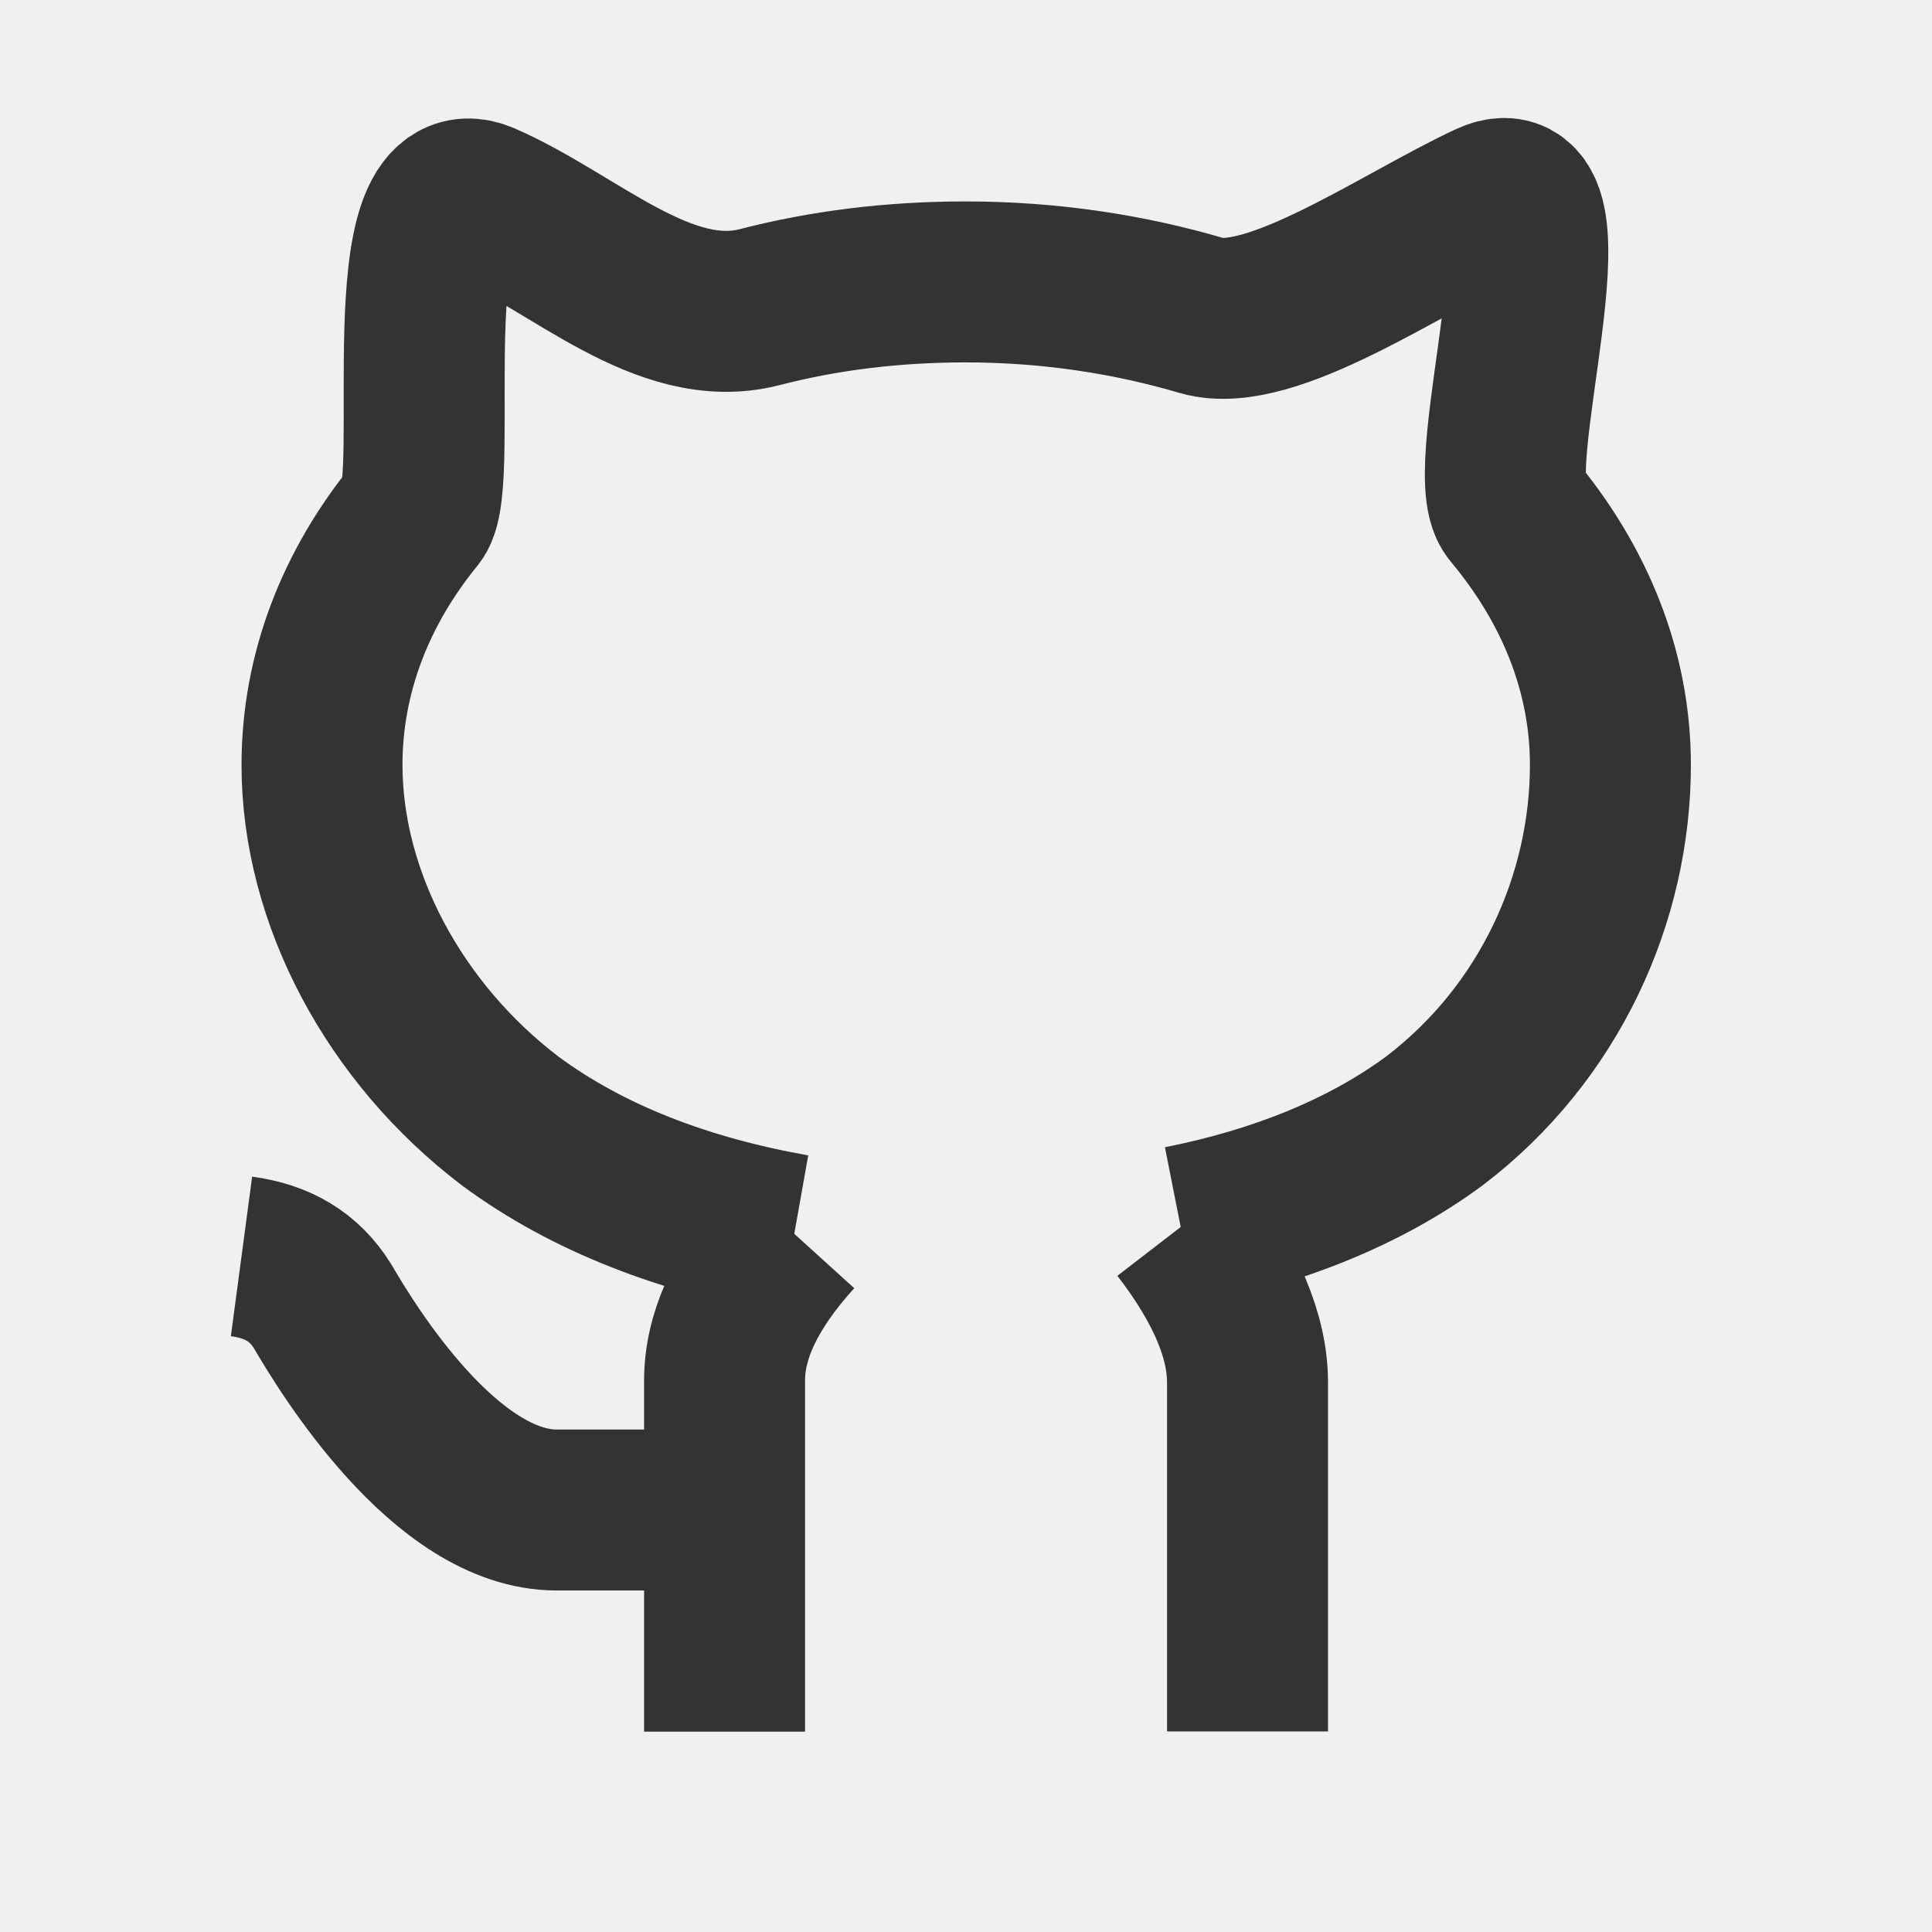
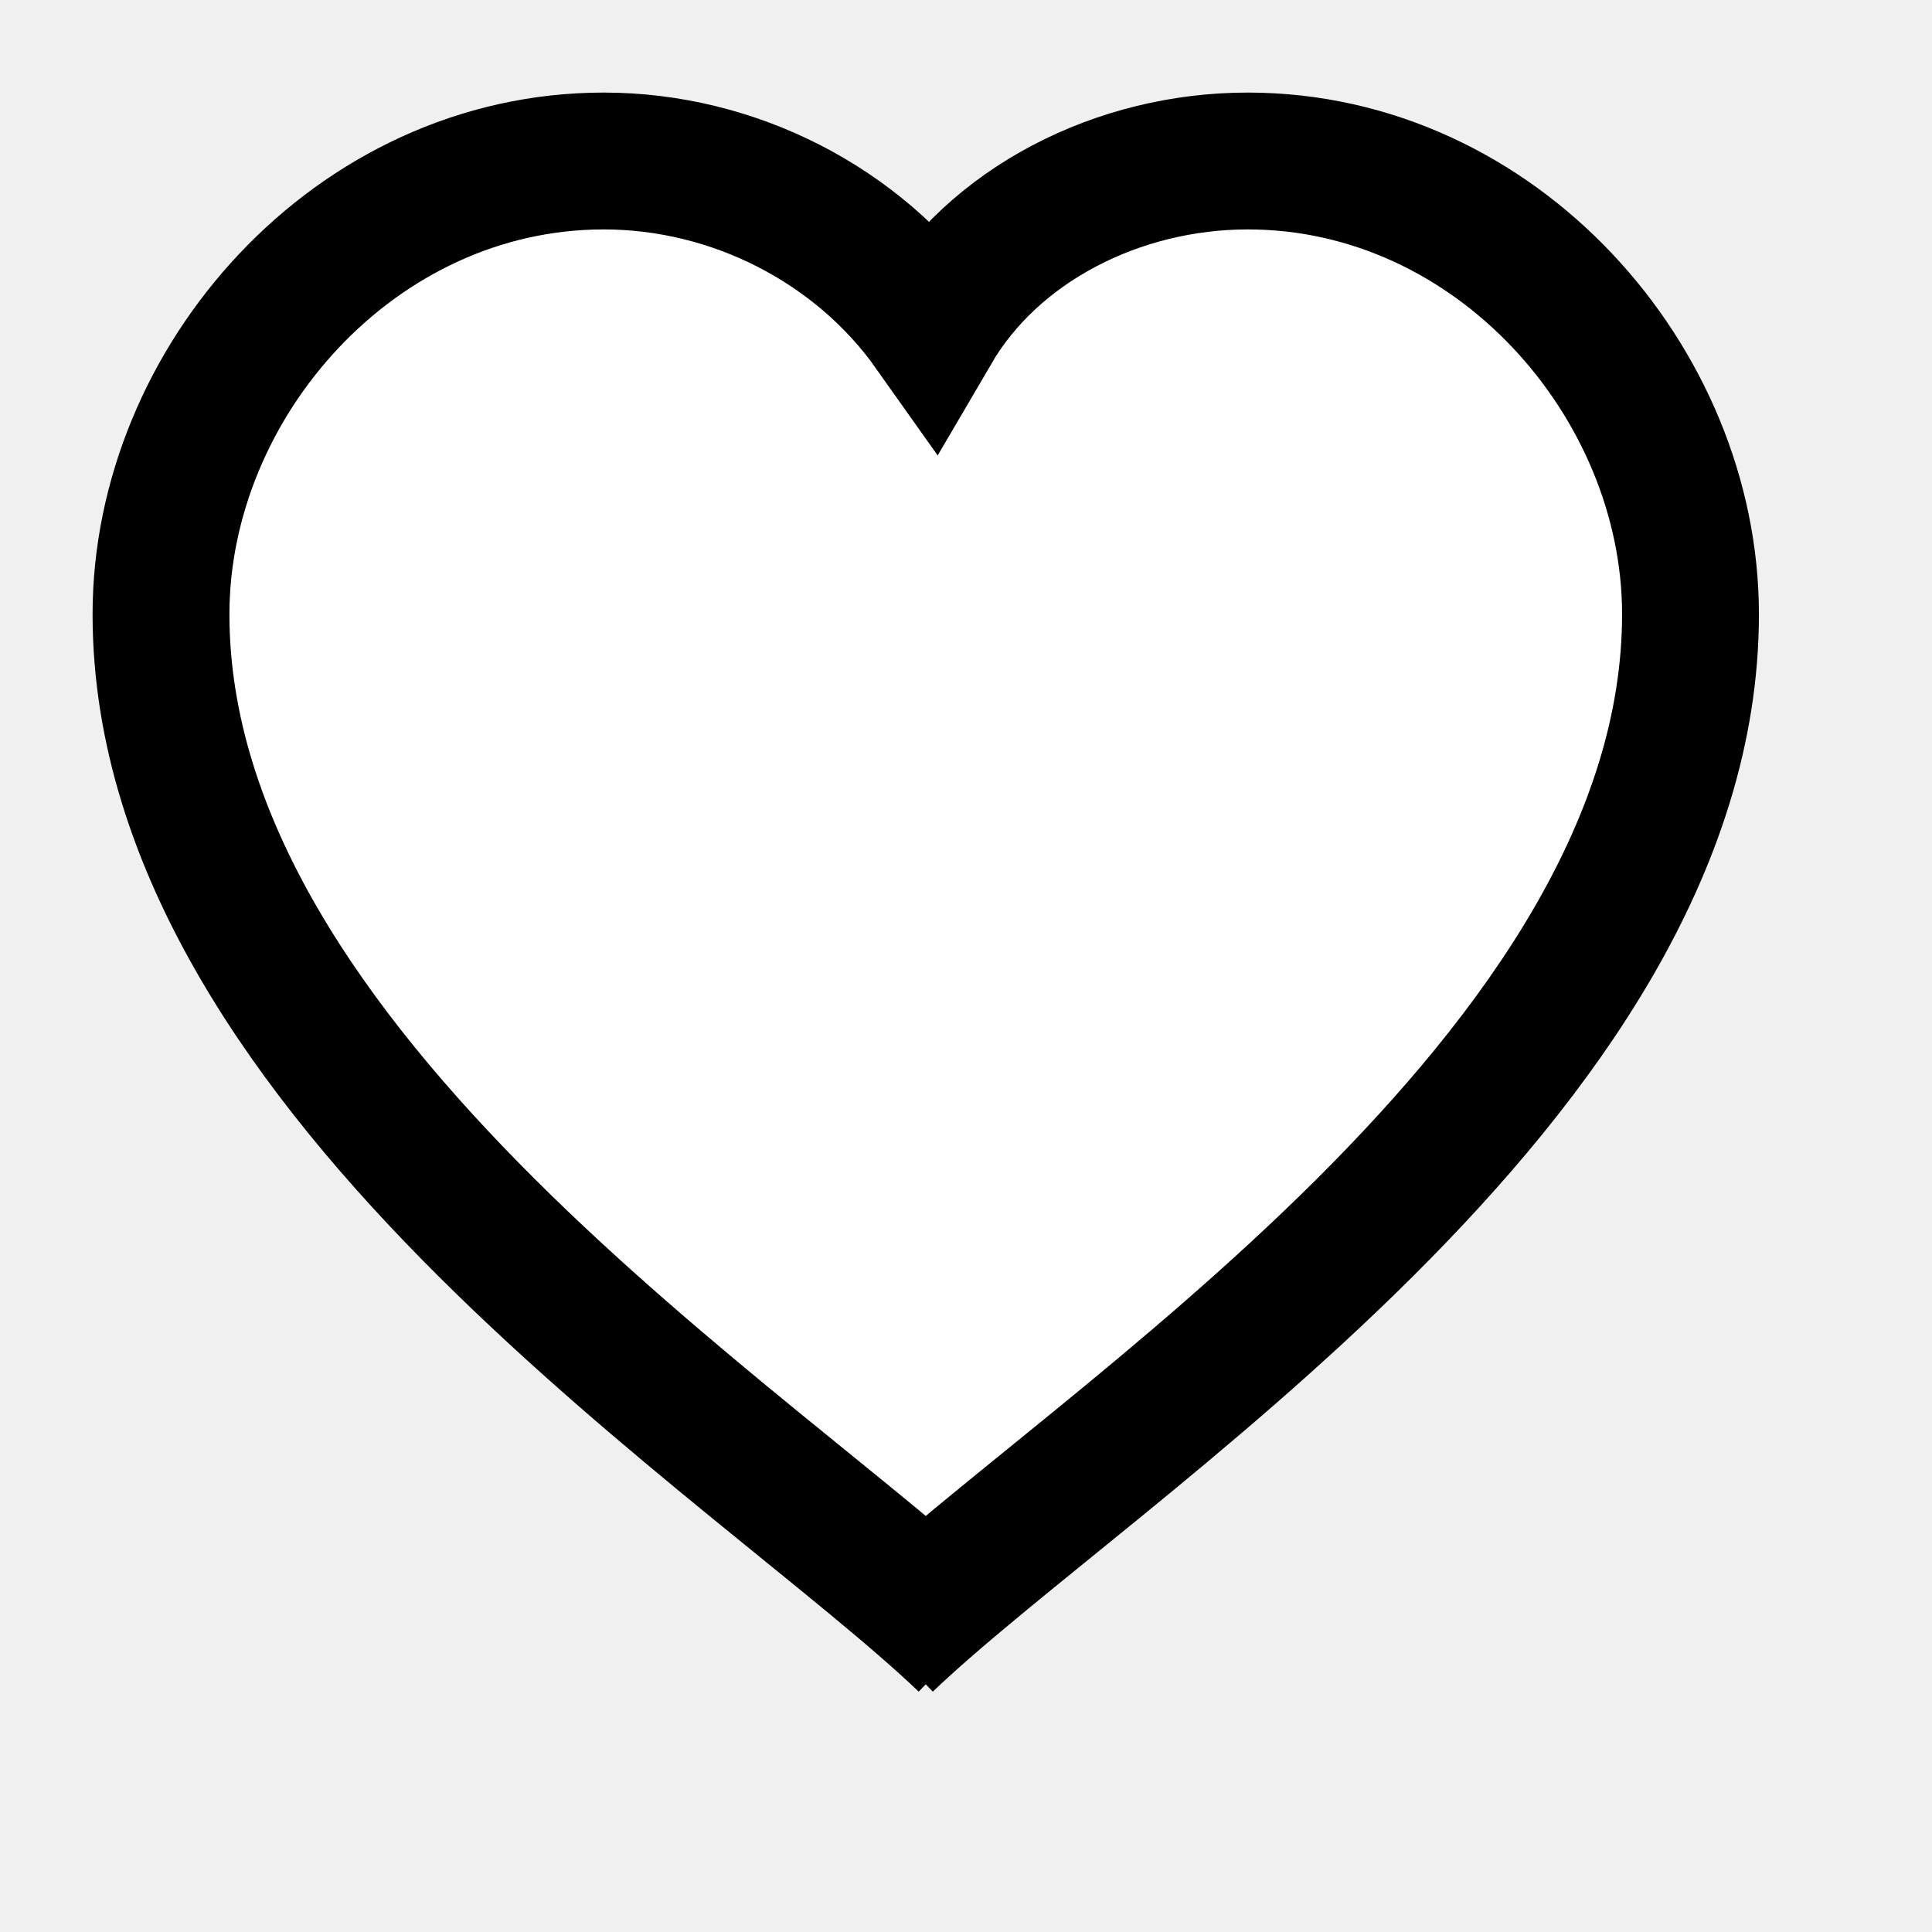
- <svg xmlns="http://www.w3.org/2000/svg" xmlns:xlink="http://www.w3.org/1999/xlink" width="16" height="16" fill="none" viewBox="0 0 16 16">
-   <defs>
-     <rect id="path_0" width="16" height="16" x="0" y="0" />
-   </defs>
-   <g opacity="1" transform="translate(0 0) rotate(0 8 8)">
-     <mask id="bg-mask-0" fill="#fff">
-       <use xlink:href="#path_0" />
-     </mask>
-     <g mask="url(#bg-mask-0)">
-       <path id="路径 1" style="stroke:#333;stroke-width:1.333;stroke-opacity:1;stroke-dasharray:0 0" d="M7.11,8.51C7.92,8.35 8.64,8.06 9.21,7.64C10.17,6.91 10.67,5.79 10.67,4.69C10.67,3.91 10.37,3.19 9.86,2.58C9.58,2.24 10.41,-0.31 9.67,0.03C8.94,0.37 7.86,1.13 7.29,0.97C6.68,0.79 6.02,0.69 5.33,0.69C4.73,0.69 4.16,0.76 3.62,0.9C2.83,1.1 2.09,0.36 1.33,0.03C0.58,-0.29 0.99,2.34 0.77,2.62C0.28,3.22 0,3.93 0,4.69C0,5.79 0.6,6.91 1.56,7.64C2.21,8.12 3.01,8.42 3.91,8.58" transform="translate(2.666667 1.644695) rotate(0 5.333333 4.287969)" />
-       <path id="路径 2" style="stroke:#333;stroke-width:1.333;stroke-opacity:1;stroke-dasharray:0 0" d="M0.58,0C0.19,0.43 0,0.83 0,1.21C0,1.59 0,2.56 0,4.12" transform="translate(6.000667 10.22063) rotate(0 0.2896167 2.058117)" />
-       <path id="路径 3" style="stroke:#333;stroke-width:1.333;stroke-opacity:1;stroke-dasharray:0 0" d="M0,0C0.37,0.48 0.55,0.91 0.55,1.29C0.55,1.68 0.55,2.64 0.55,4.18" transform="translate(9.781533 10.15887) rotate(0 0.2744333 2.089017)" />
-       <path id="路径 4" style="stroke:#333;stroke-width:1.333;stroke-opacity:1;stroke-dasharray:0 0" d="M0,0C0.3,0.04 0.52,0.17 0.67,0.41C0.88,0.77 1.69,2.1 2.61,2.1C3.22,2.1 3.68,2.1 4,2.1" transform="translate(2 10.40517) rotate(0 2.0004 1.050417)" />
-     </g>
-   </g>
+ <svg xmlns="http://www.w3.org/2000/svg" class="heart-icon" viewBox="0 0 24 24" width="16" height="16">
+   <path d="M12 20.4C9.47 17.98 2 13.36 2 7.63 2 4.75 4.41 2 7.5 2c1.61 0 3.16.79 4.08 2.09C12.34 2.79 13.89 2 15.5 2 18.59 2 21 4.75 21 7.63c0 5.73-7.47 10.35-10 12.77" stroke="black" stroke-width="1.7" fill="white" />
</svg>
